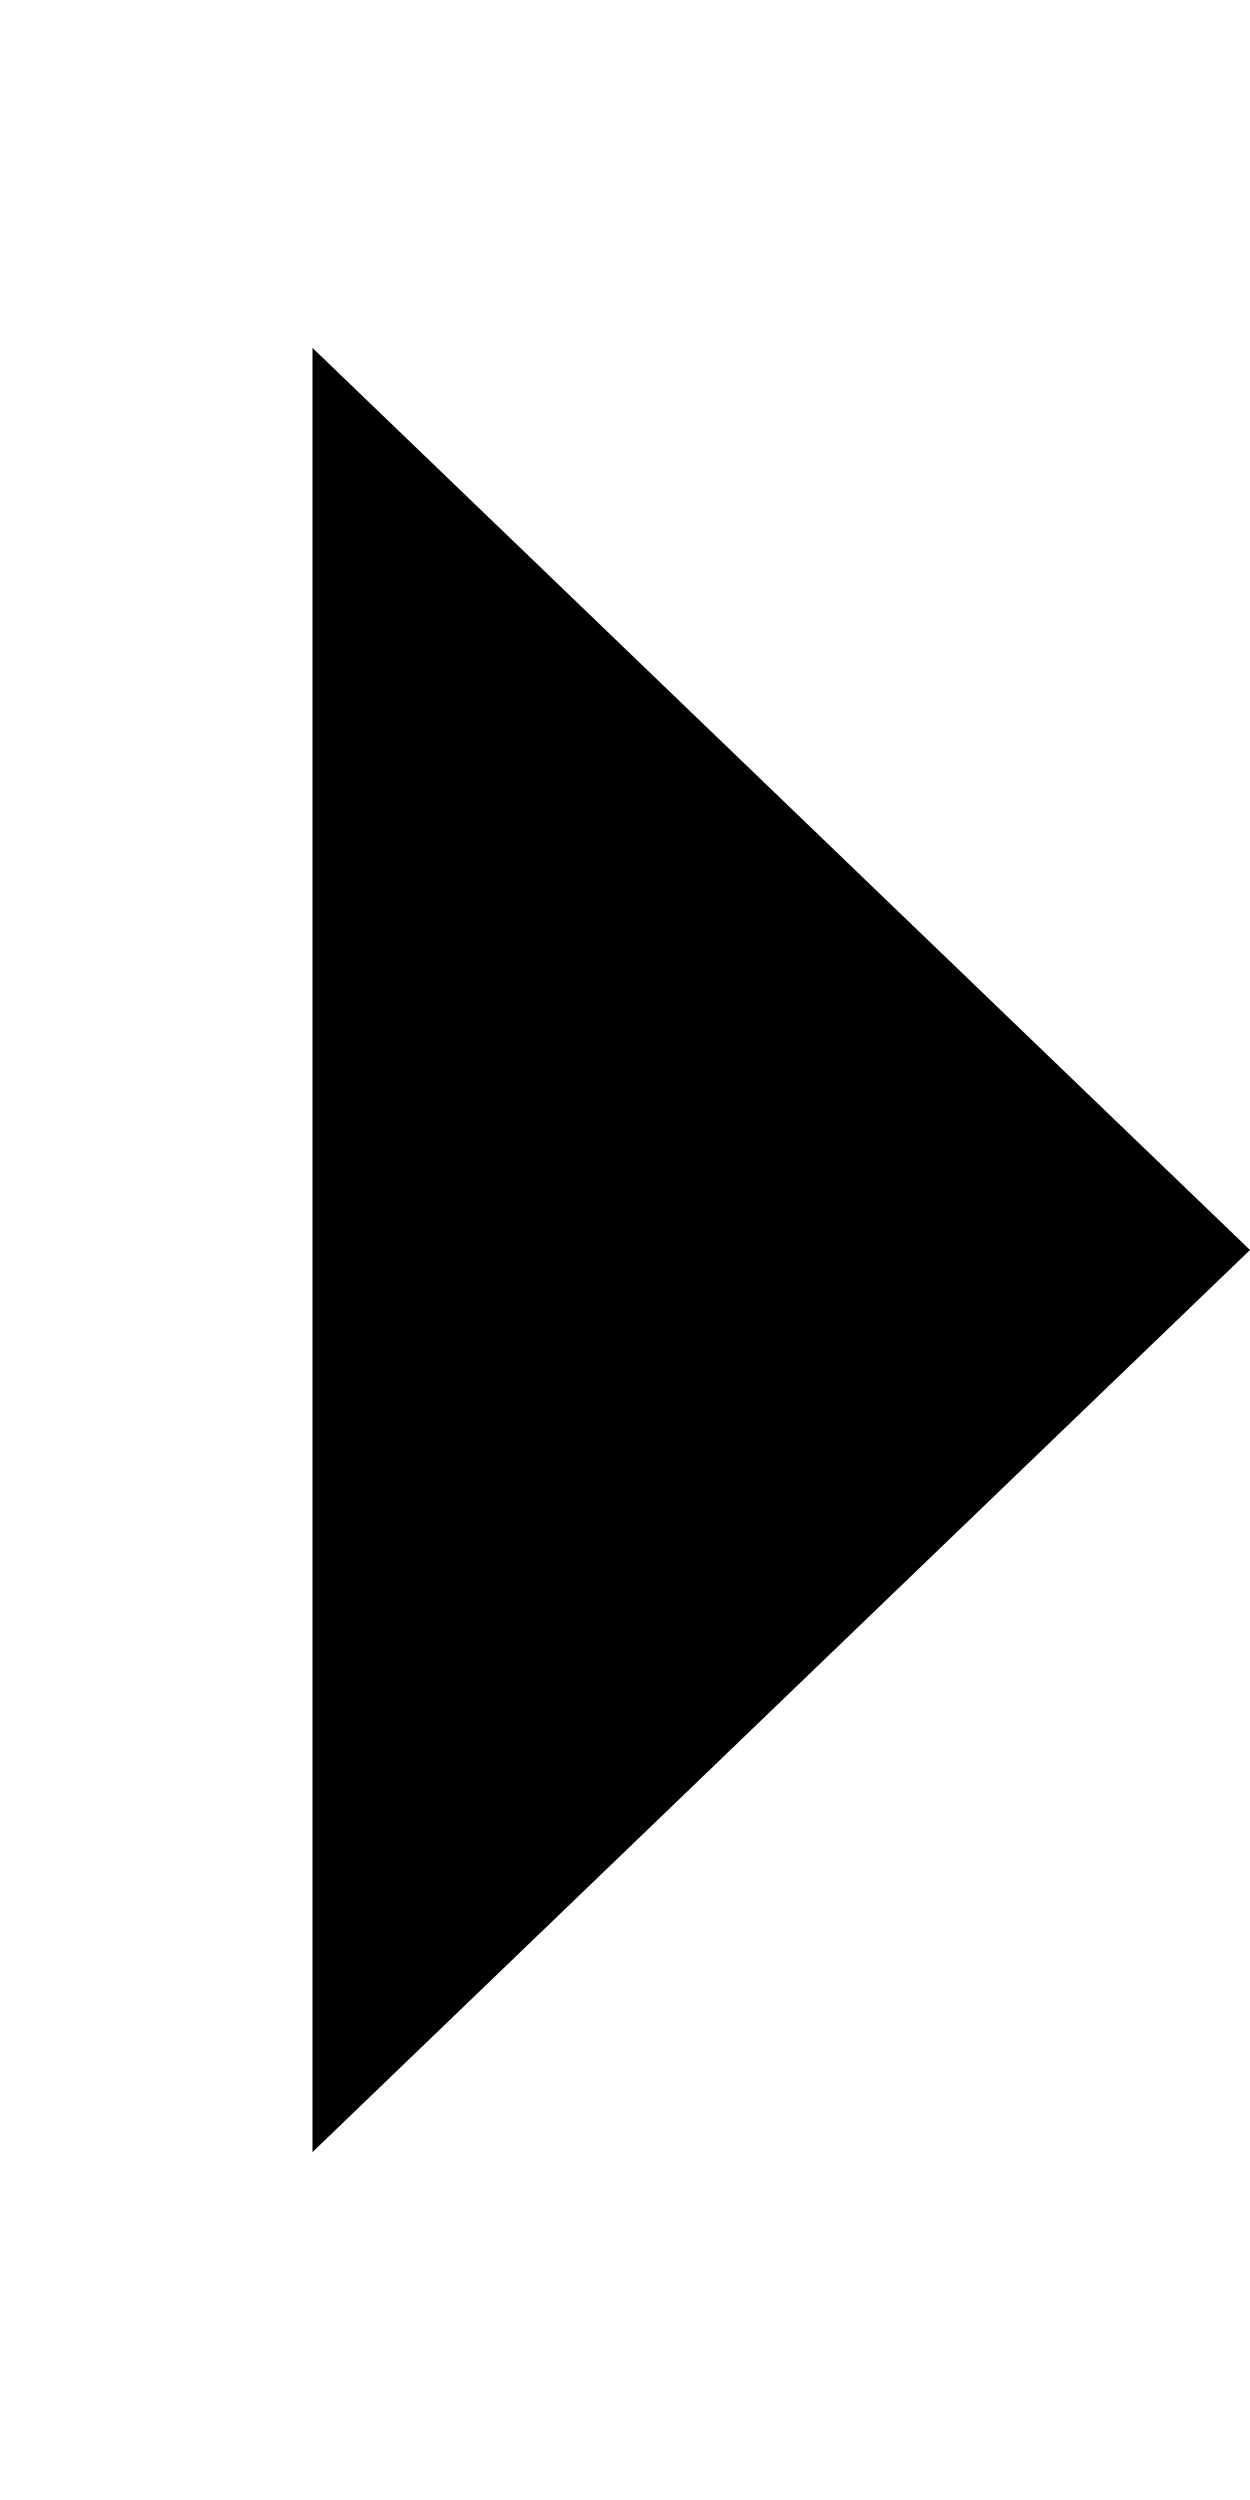
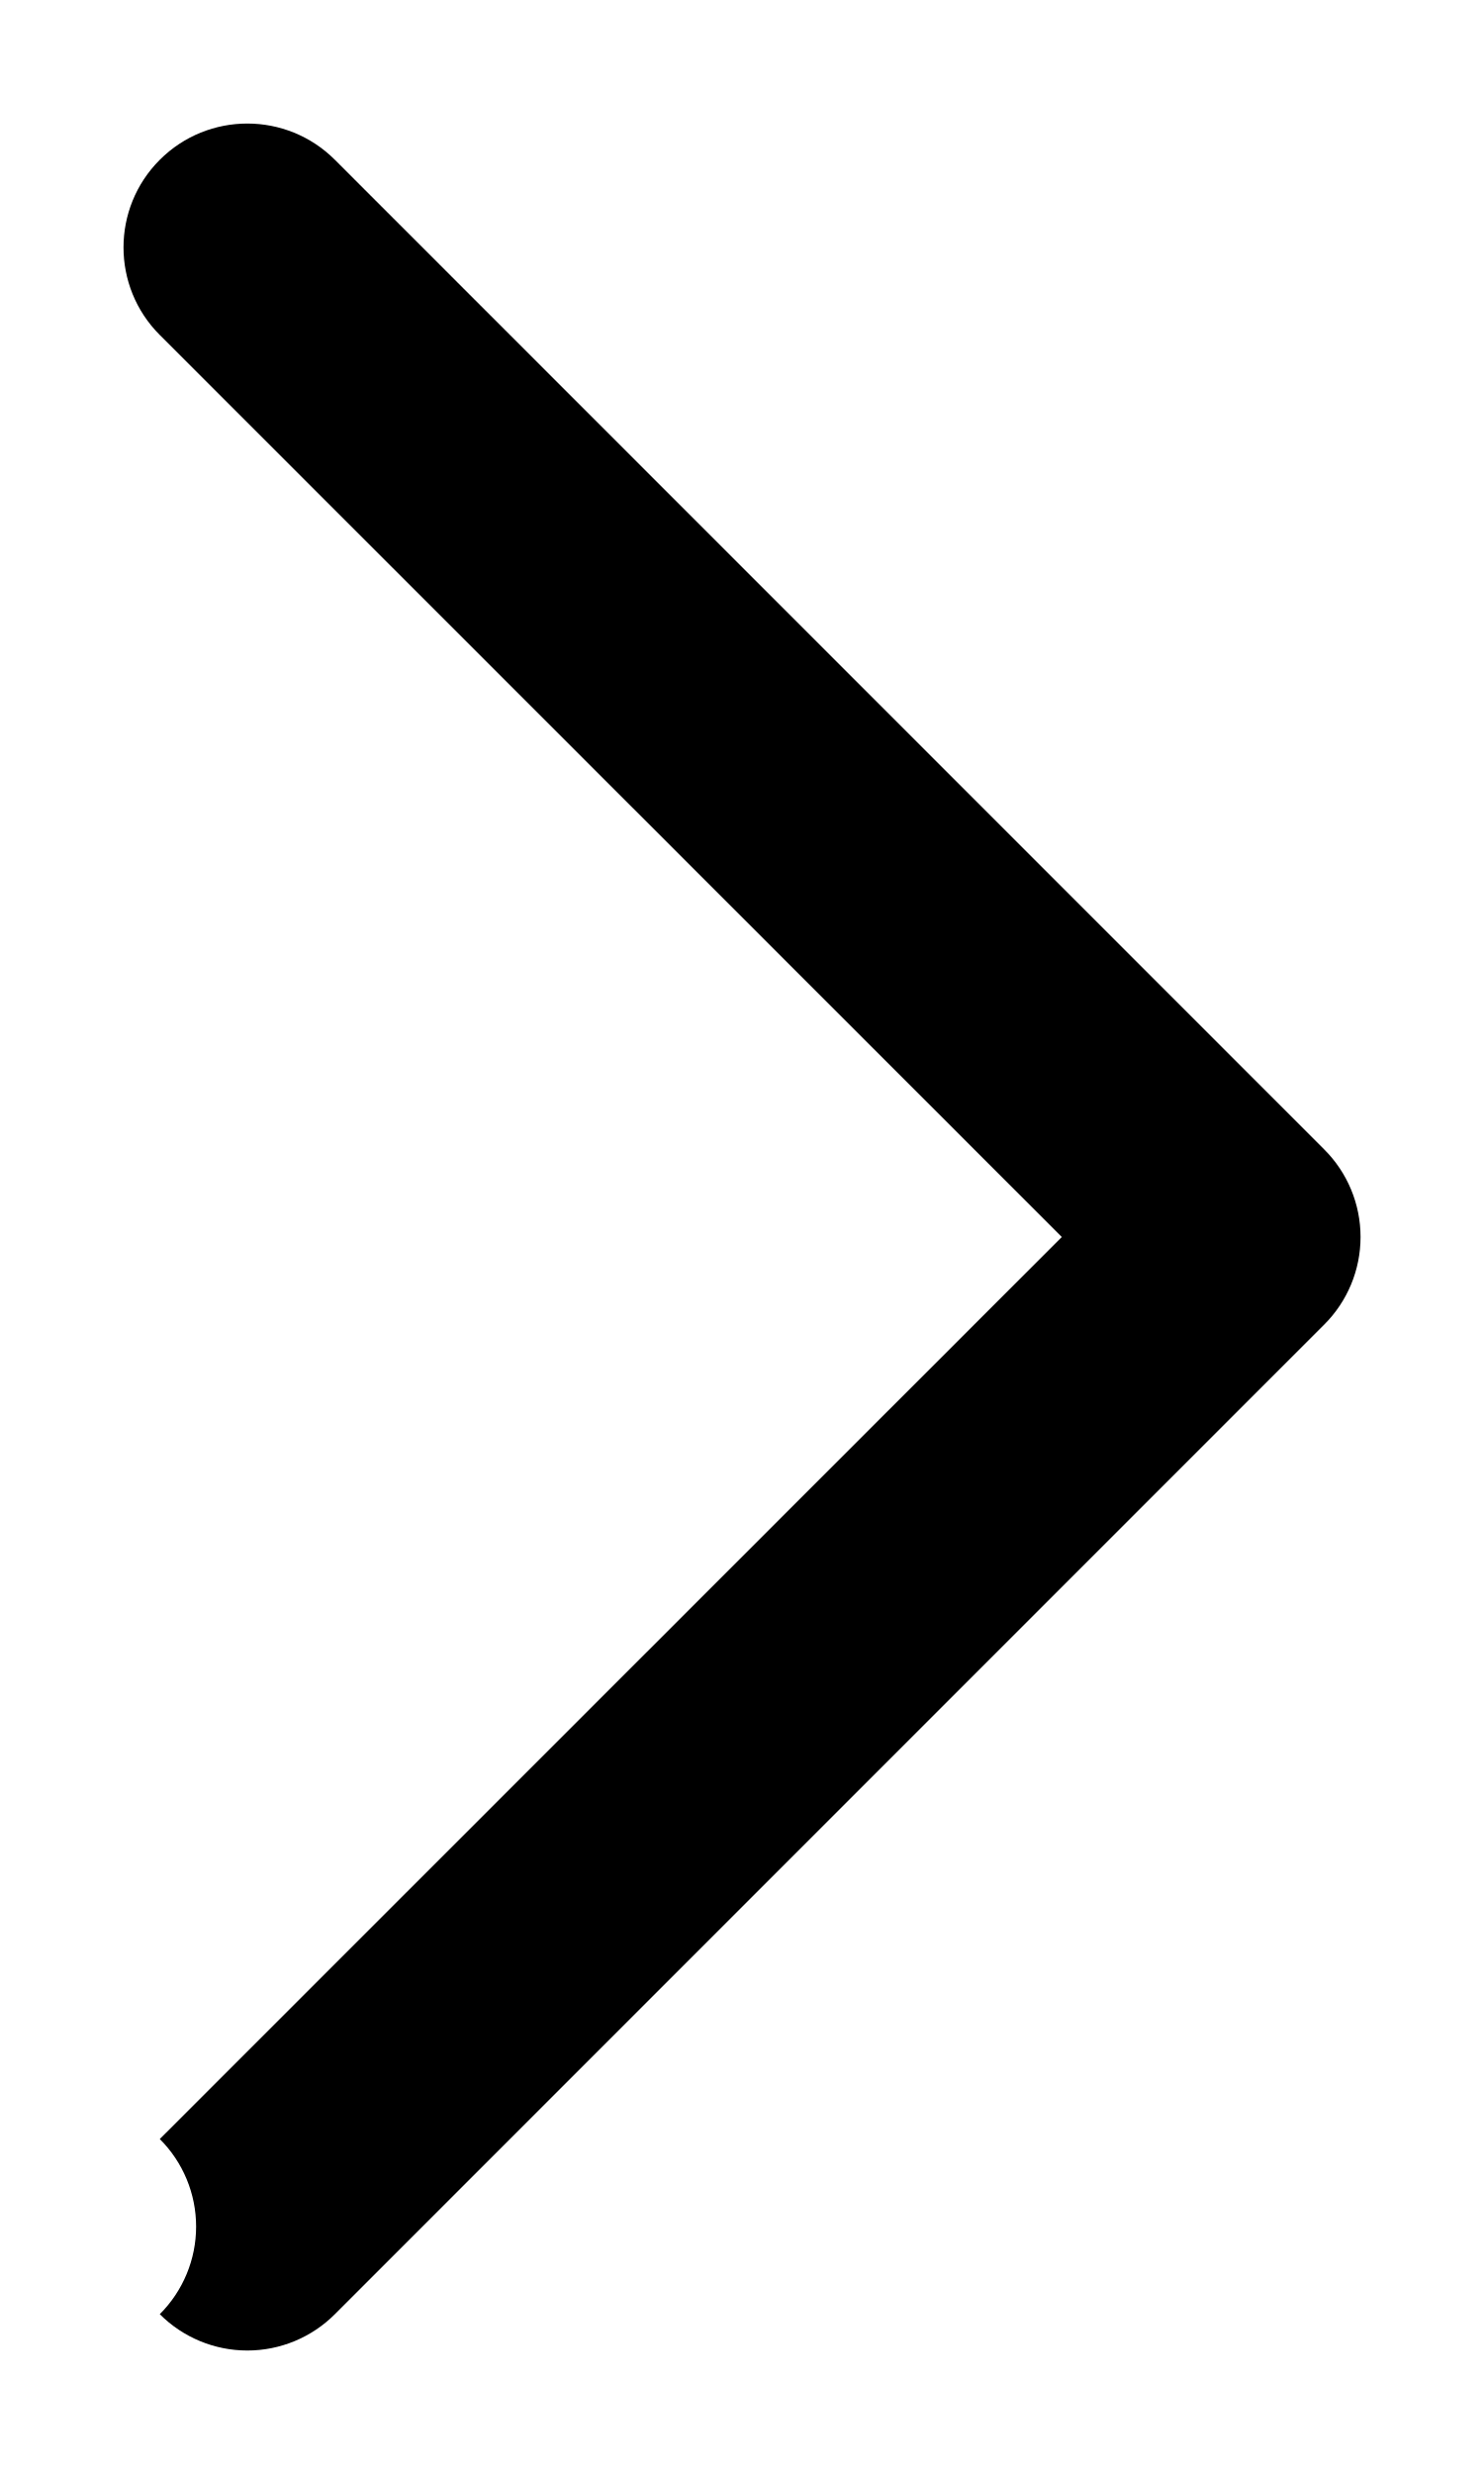
- <svg xmlns="http://www.w3.org/2000/svg" viewBox="0 0 3 6" aria-hidden="true" focusable="false" role="presentation" class="icon icon-arrow-right" fill="none">
-   <path d="M3 3L0.75 5.165V0.835L3 3Z" fill="currentColor" />
+ <svg aria-hidden="true" focusable="false" role="presentation" class="icon icon-caret-right" viewBox="0 0 6 10">
+   <path fill-rule="evenodd" clip-rule="evenodd" d="M.646 9.354a.5.5 0 000-.708L4.293 5 .646 1.354a.5.5 0 11.708-.708l4 4a.5.5 0 010 .708l-4 4a.5.5 0 01-.708 0z" fill="currentColor" />
</svg>
